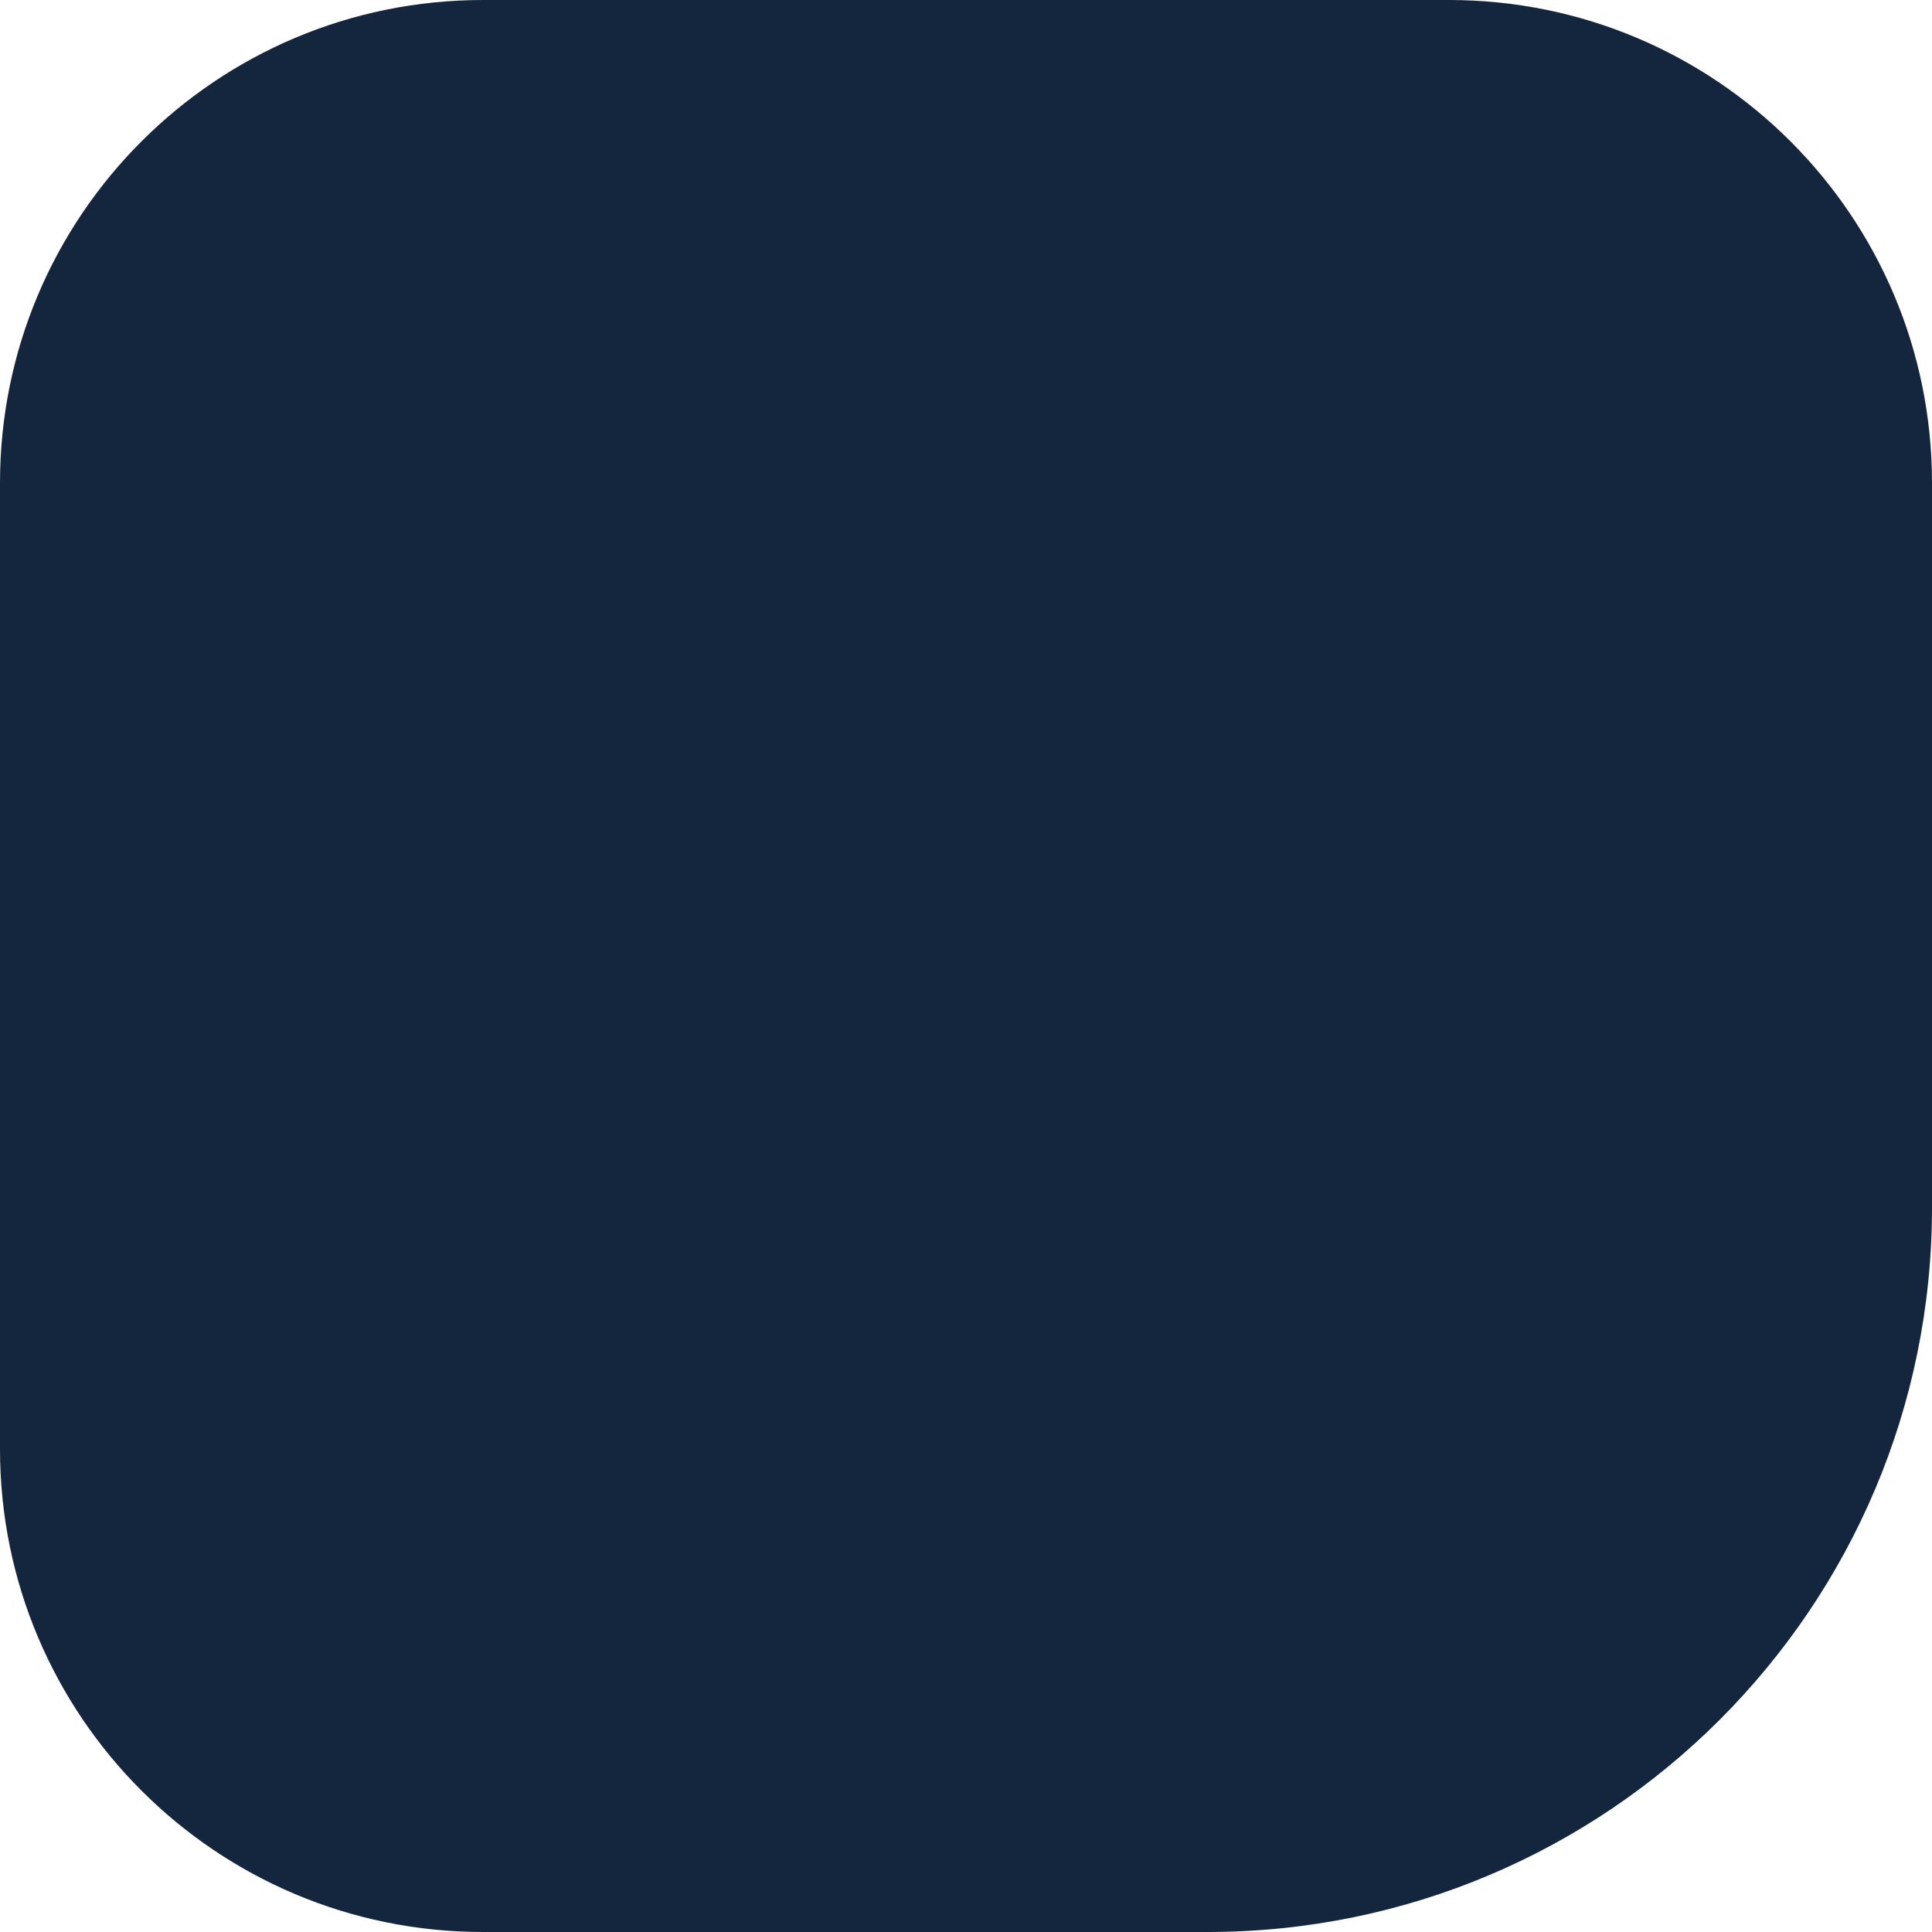
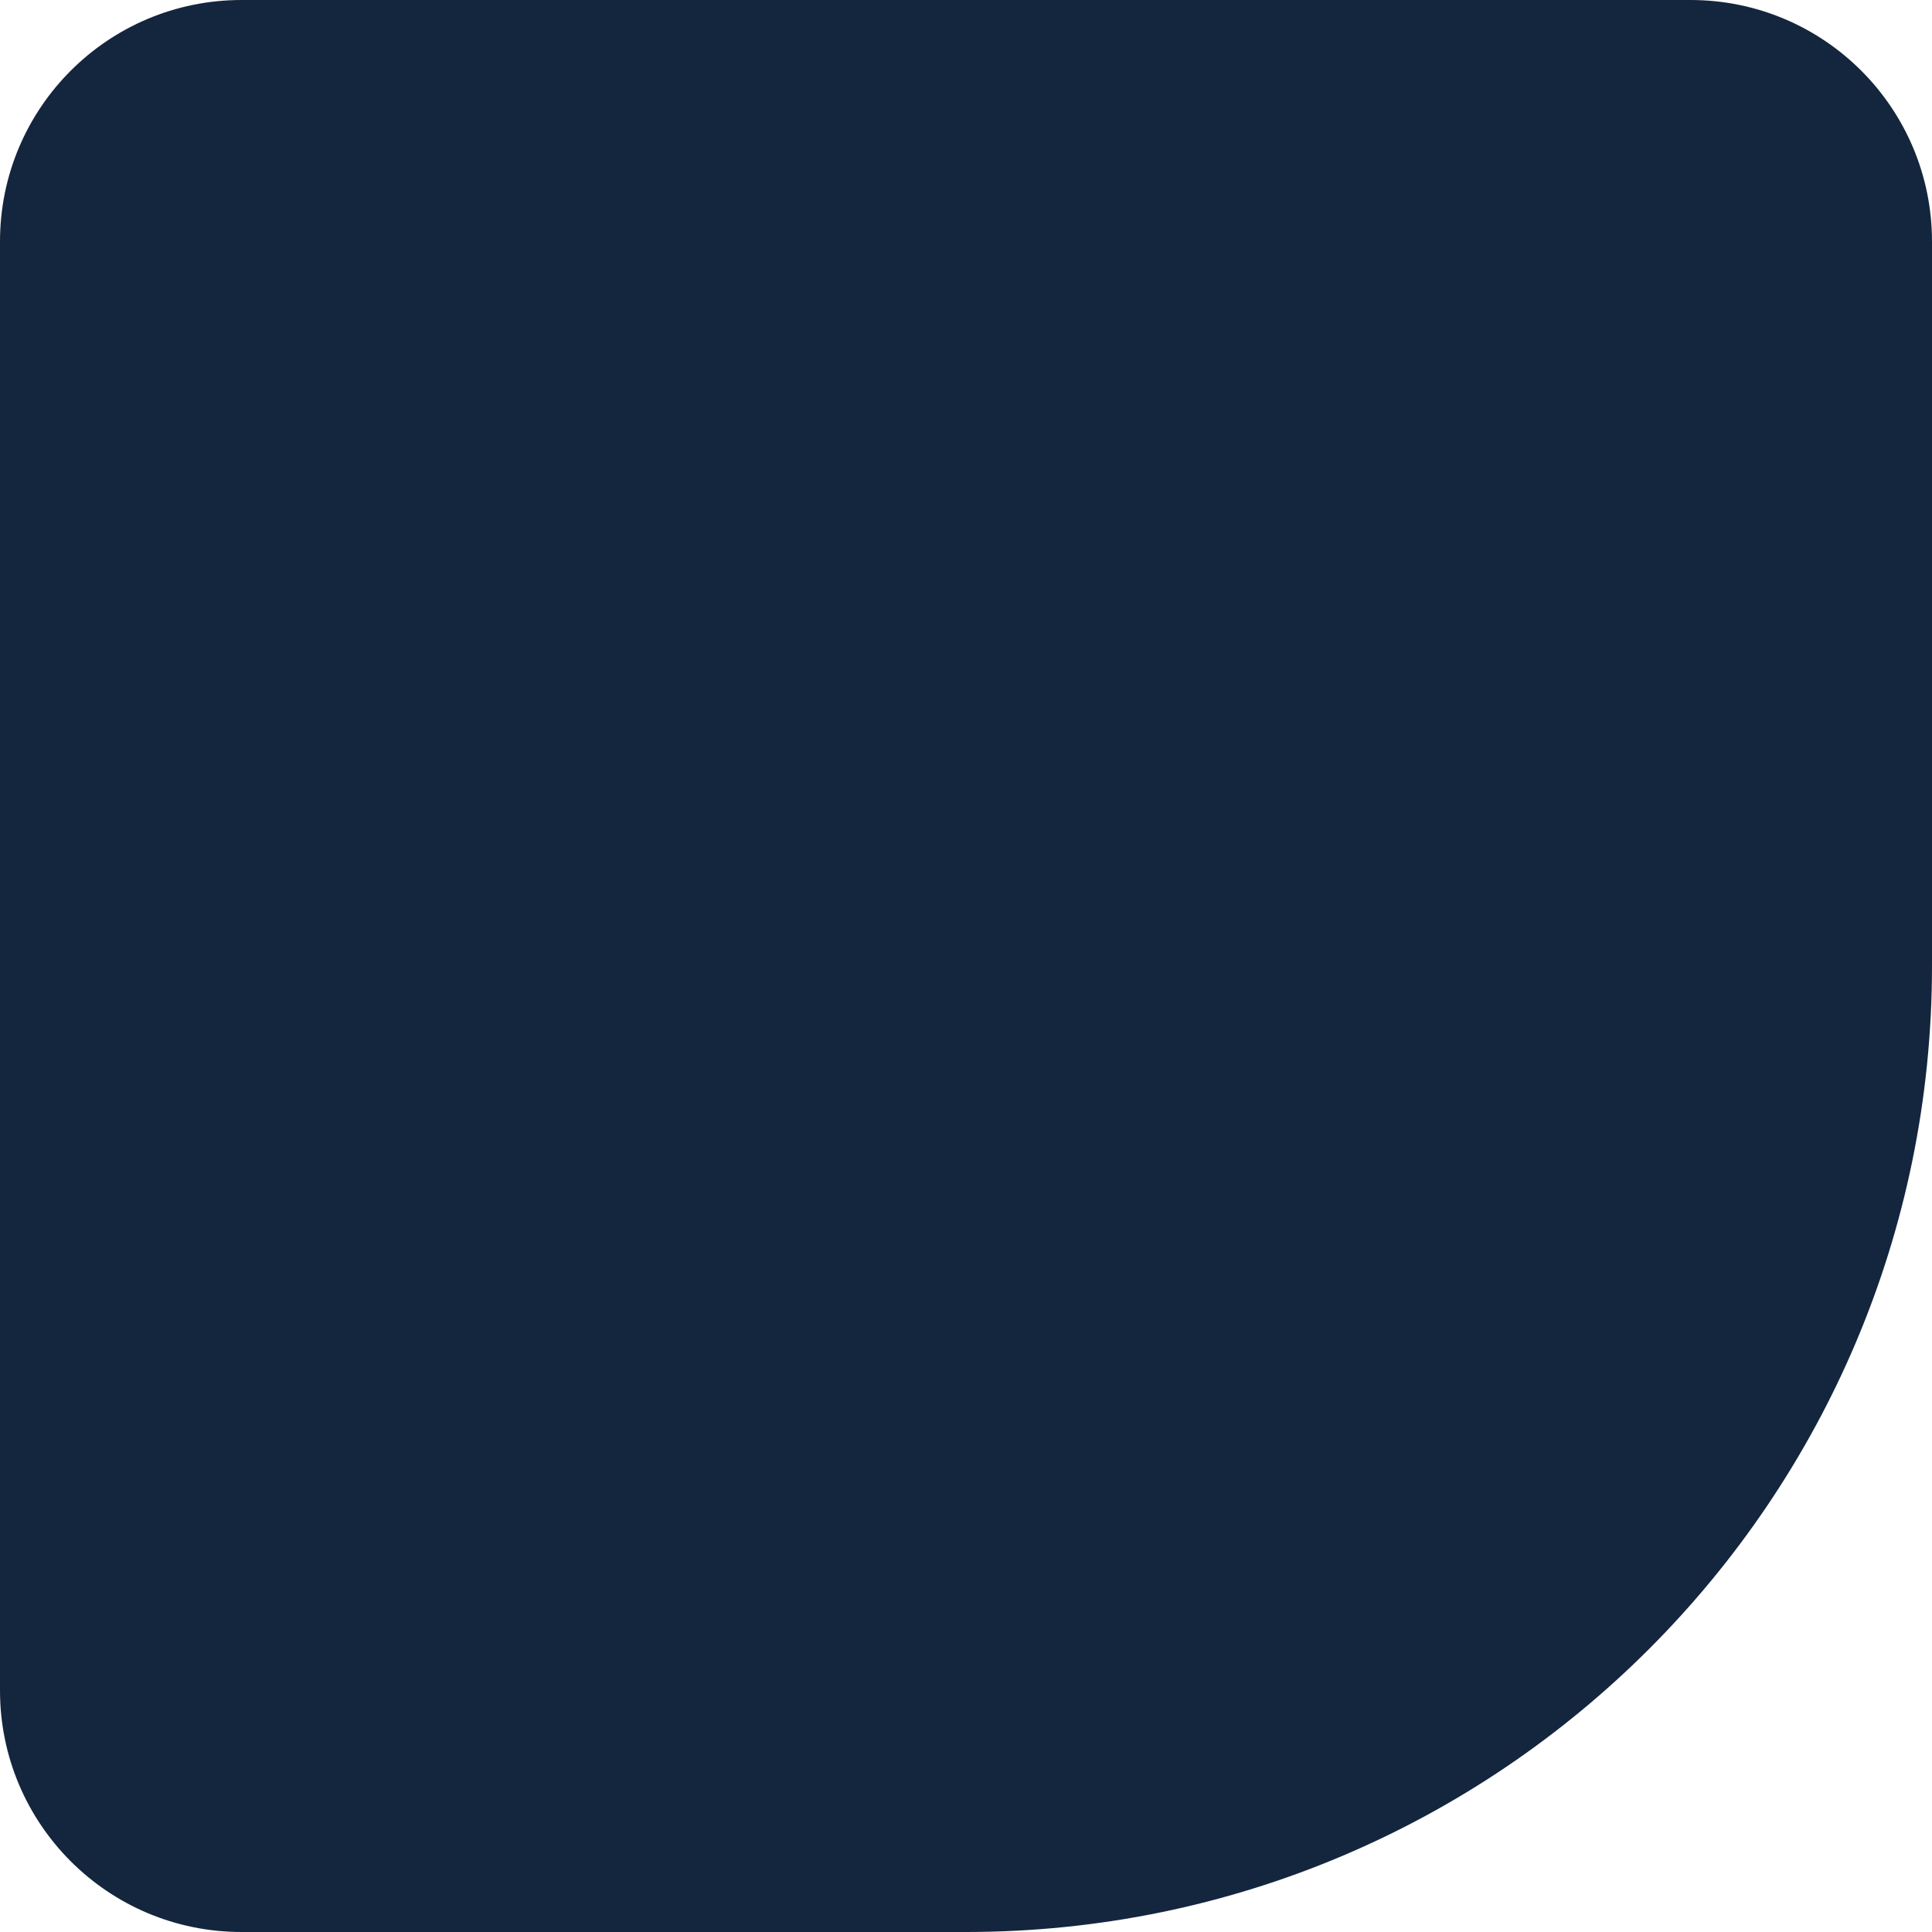
<svg xmlns="http://www.w3.org/2000/svg" width="64" height="64" viewBox="0 0 64 64">
-   <path d="M16 0 H48 C56.84 0 64 7.16 64 16 V40 C64 53.25 53.25 64 40 64 H16 C7.16 64 0 56.84 0 48 V16 C0 7.16 7.16 0 16 0 Z" fill="#14263e" />
+   <path d="M8 0 H56 C60.42 0 64 3.58 64 8 V32 C64 49.67 49.67 64 32 64 H8 C3.58 64 0 60.42 0 56 V8 C0 3.58 3.58 0 8 0 Z" fill="#14263e" />
</svg>
